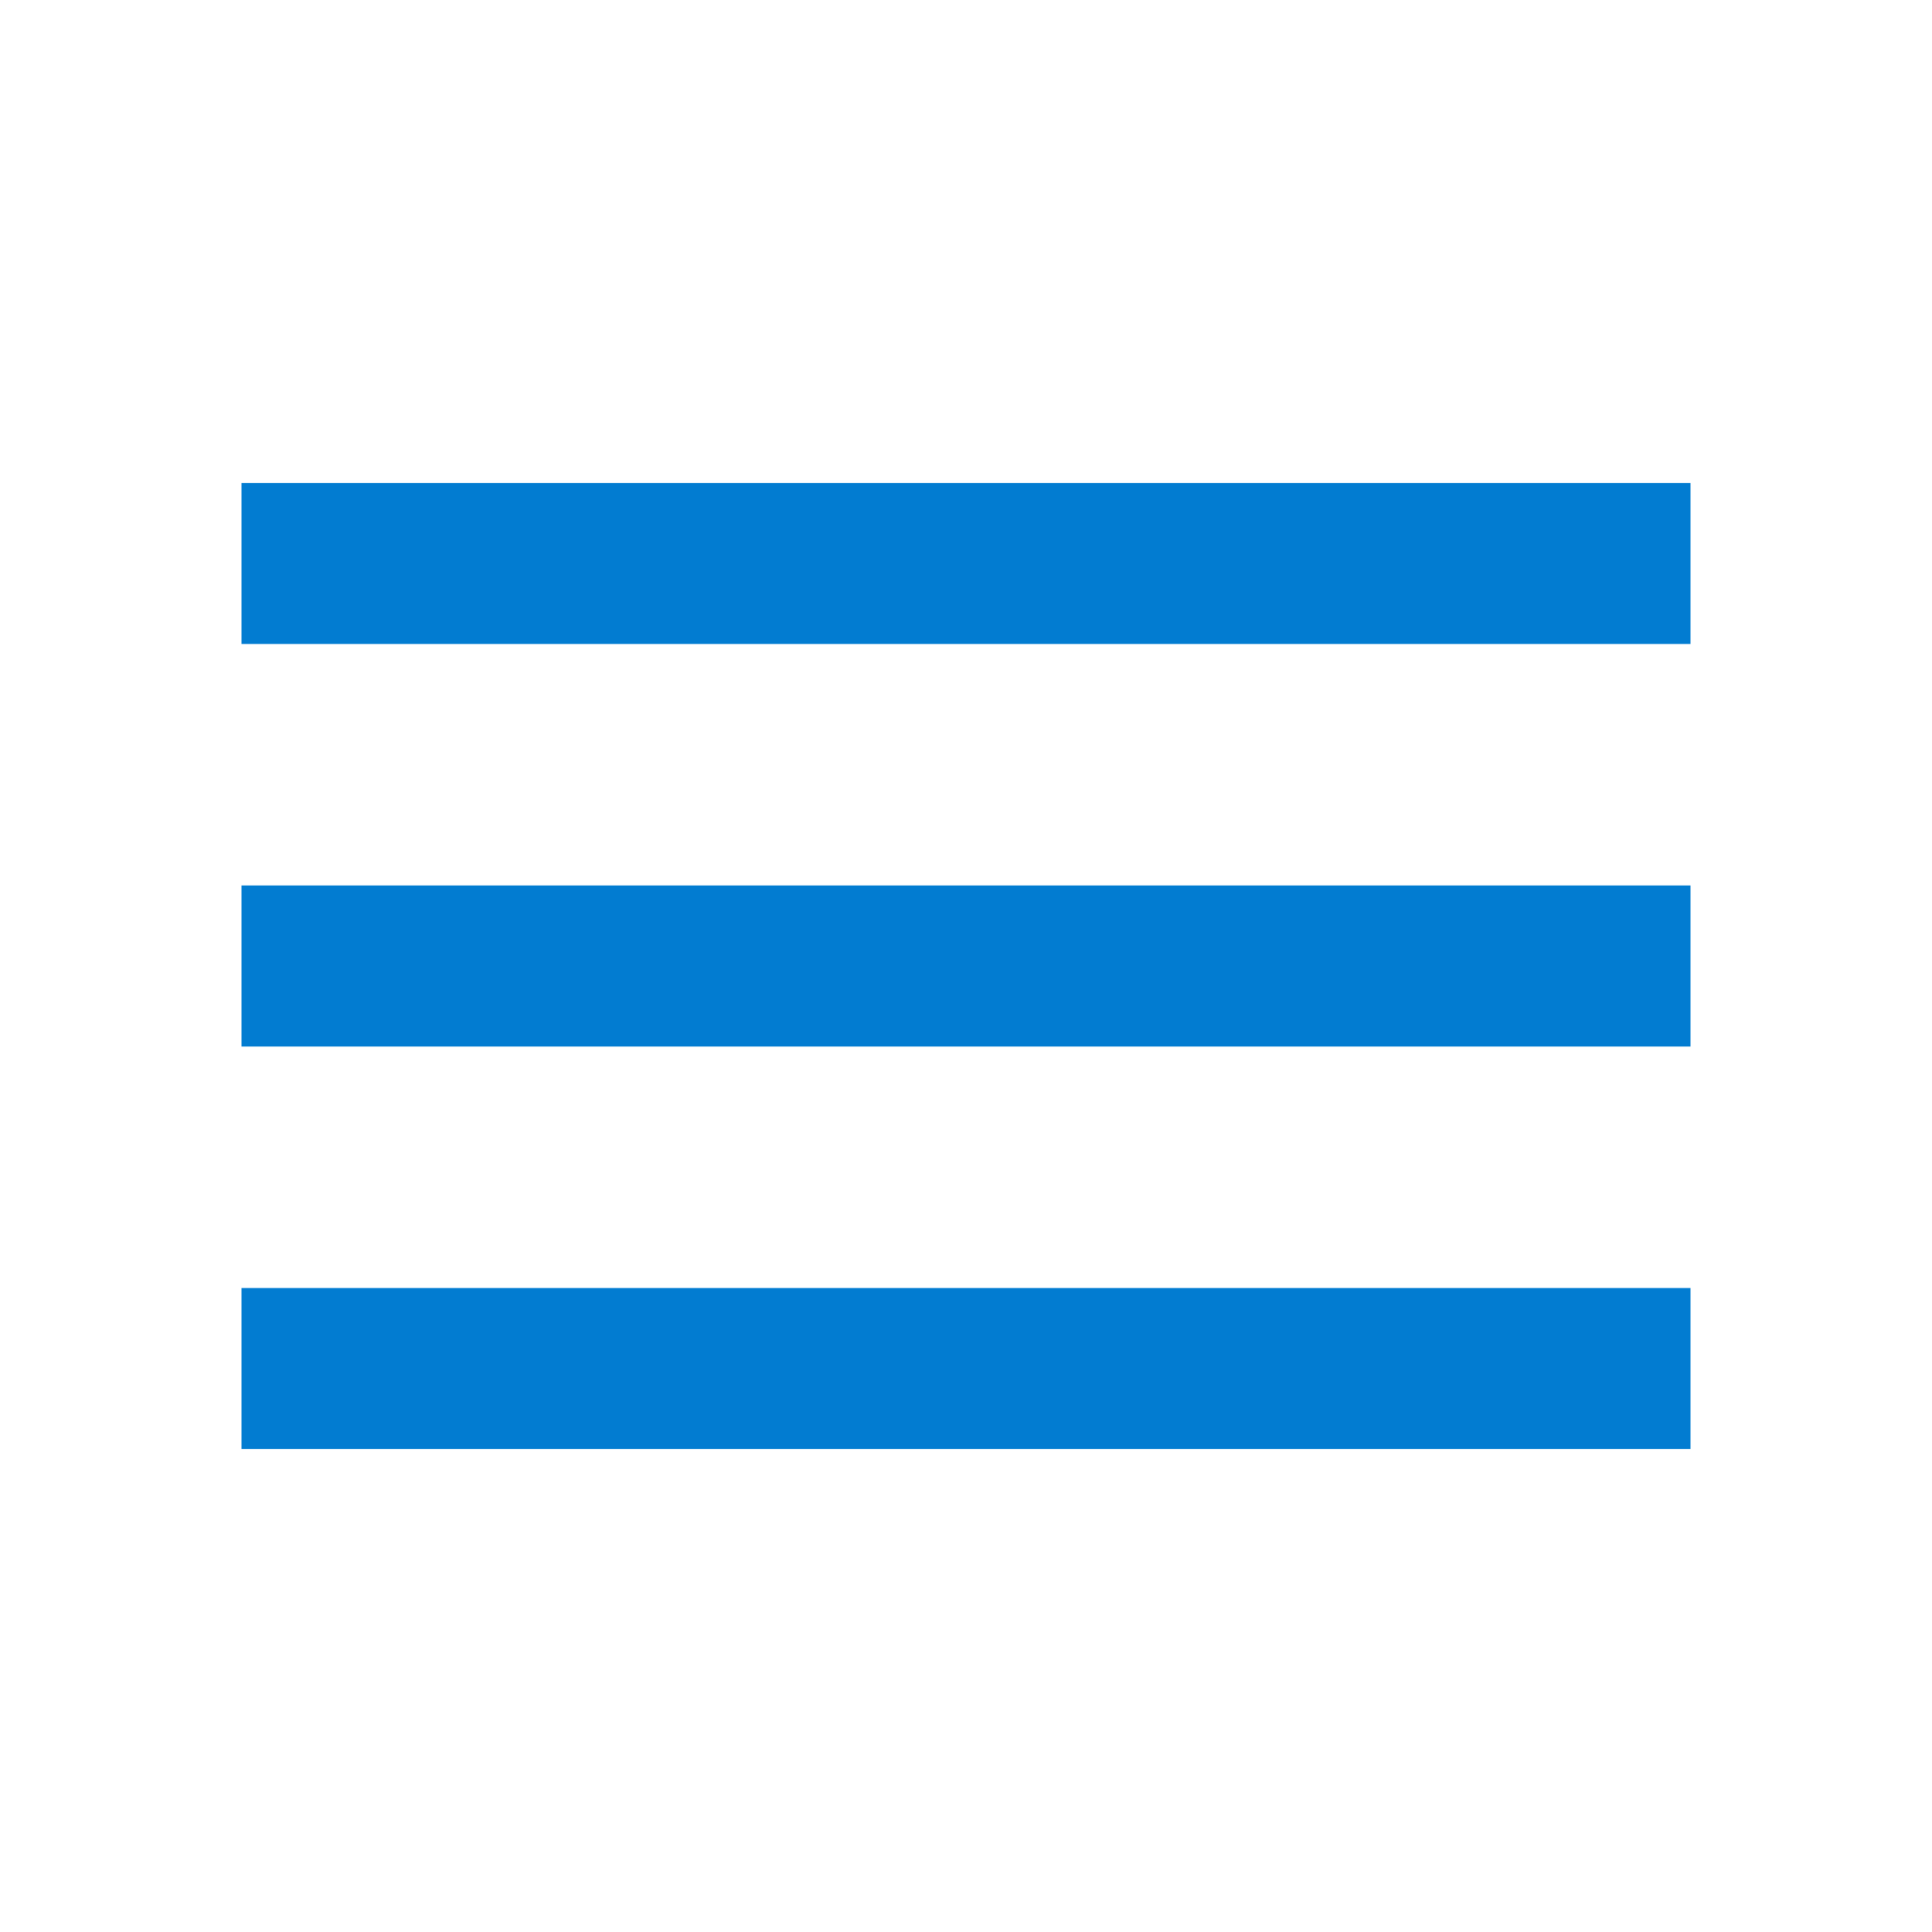
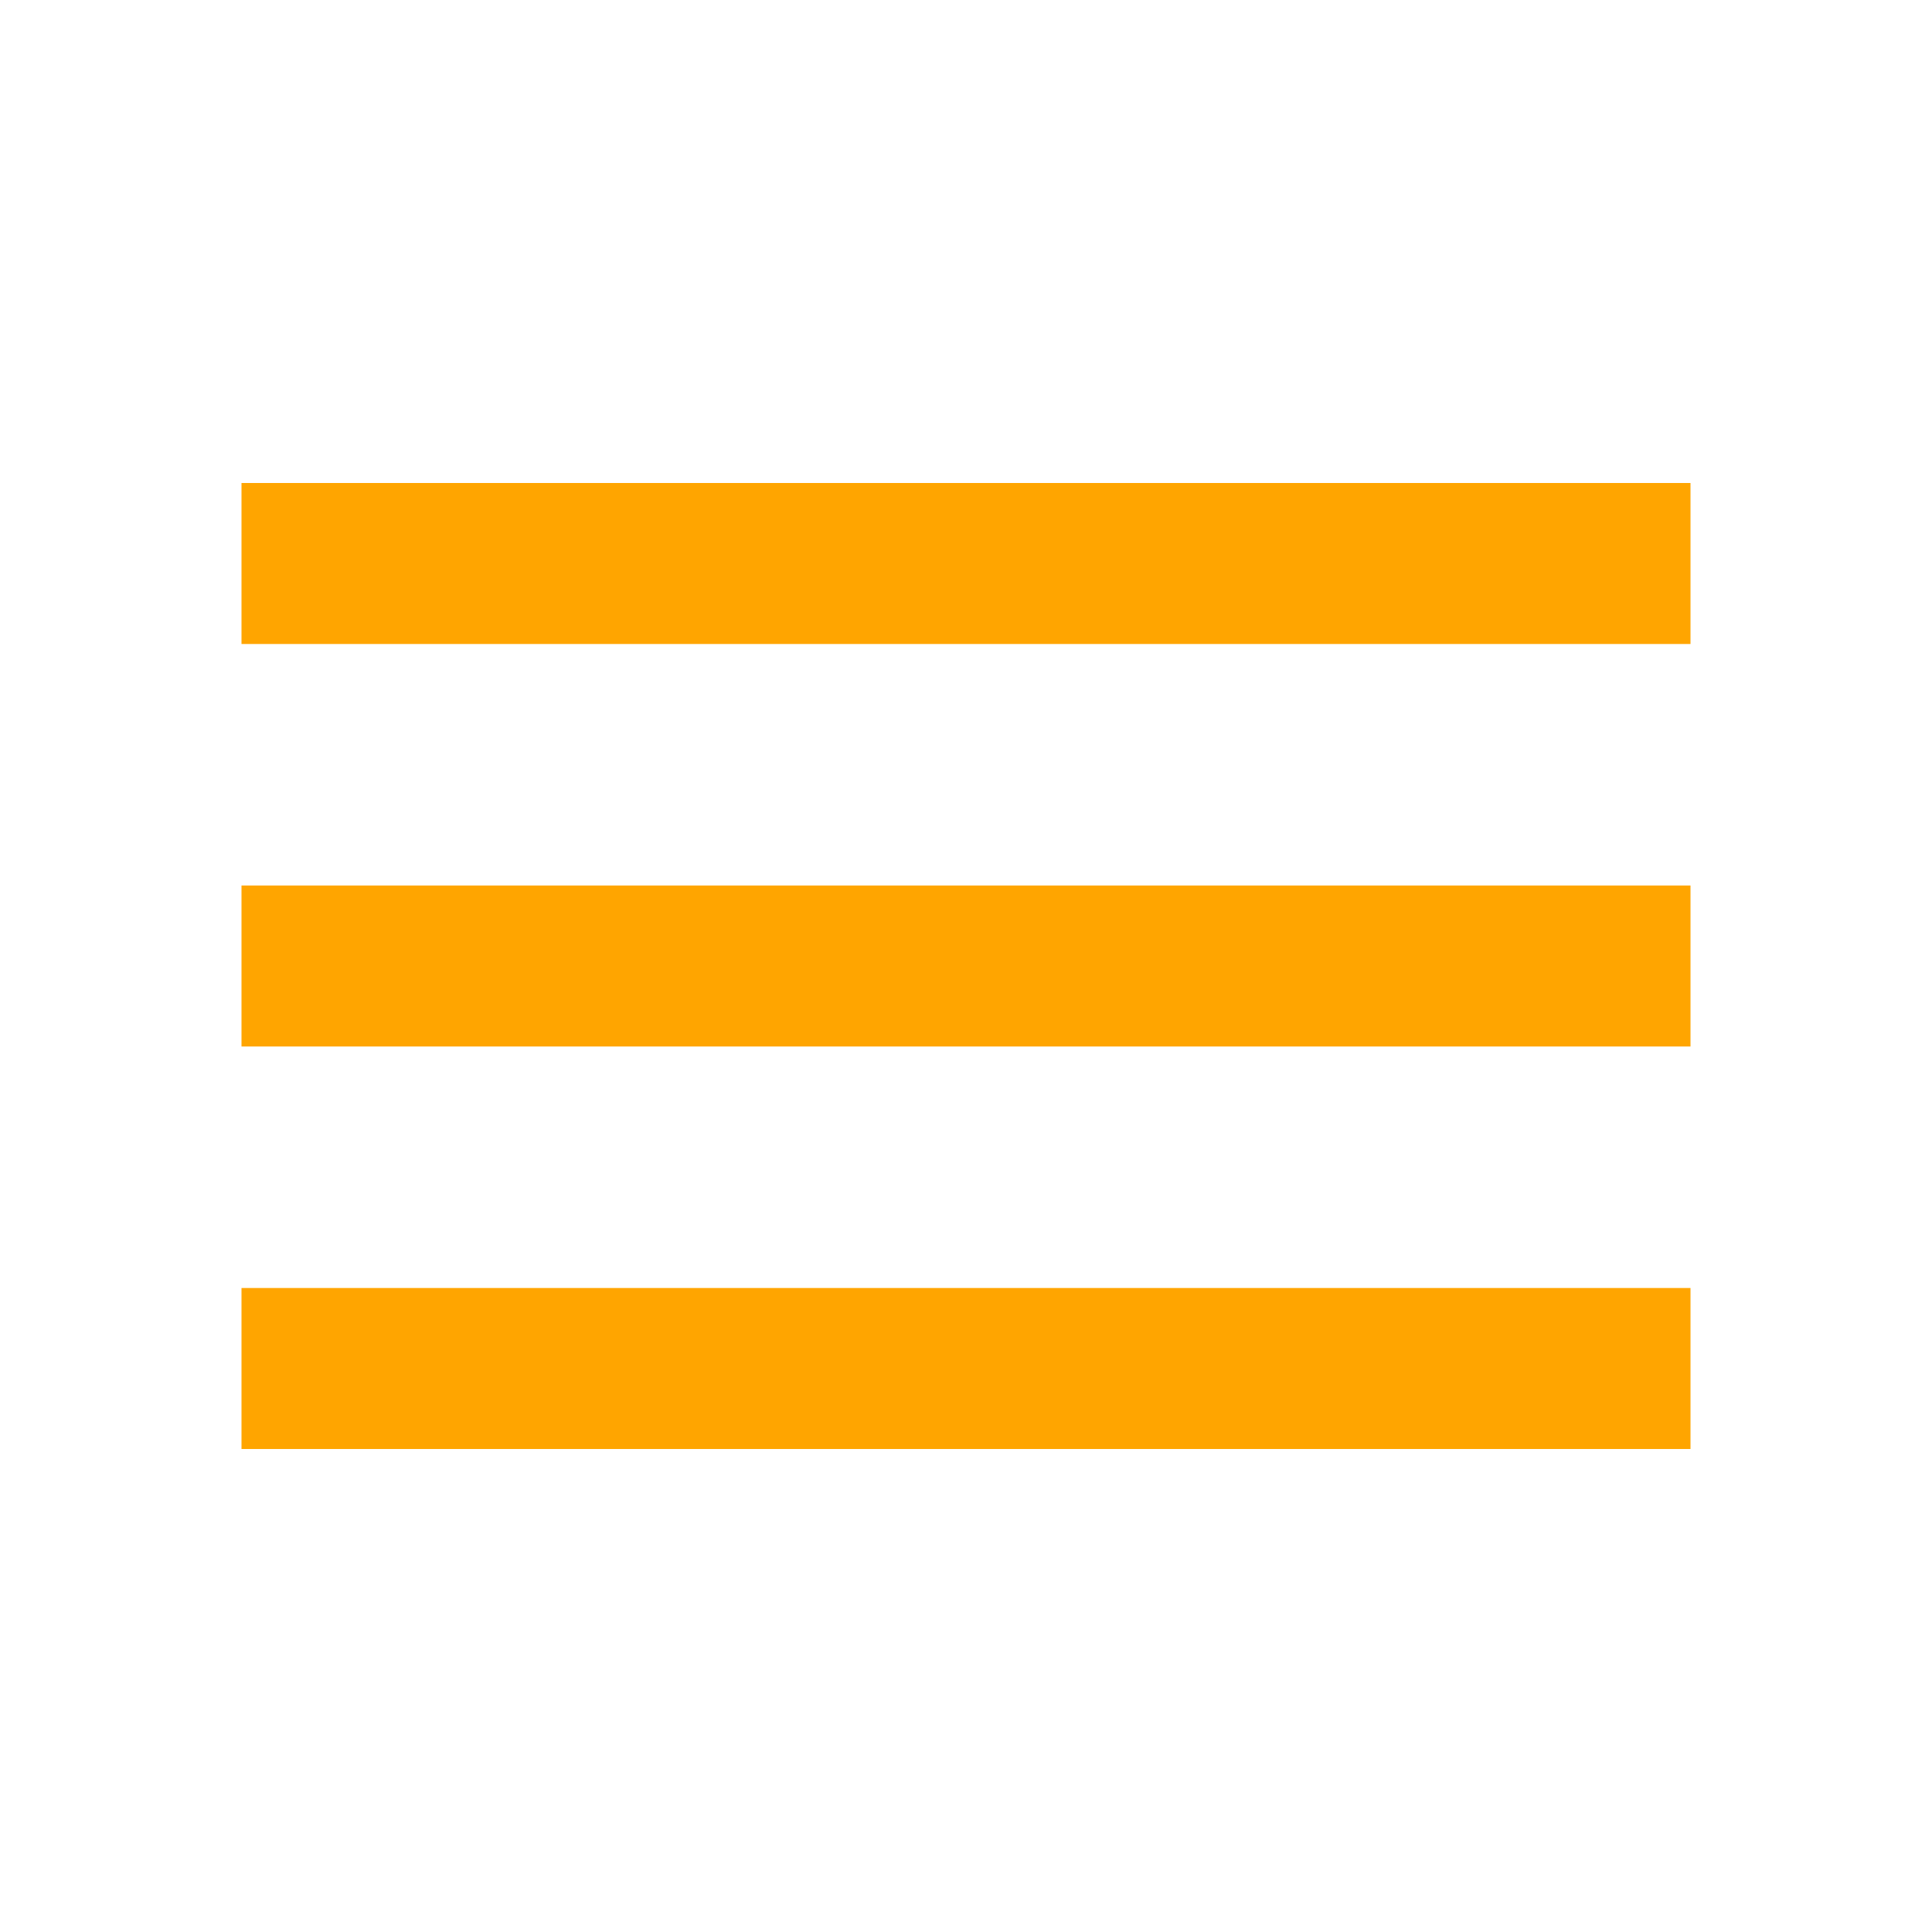
- <svg xmlns="http://www.w3.org/2000/svg" viewBox="0 0 24 24" fill="#027cd1" width="18px" height="18px">
+ <svg xmlns="http://www.w3.org/2000/svg" viewBox="0 0 24 24" fill="orange" width="18px" height="18px">
  <path d="M0 0h24v24H0z" fill="none" />
  <path d="M3 18h18v-2H3v2zm0-5h18v-2H3v2zm0-7v2h18V6H3z" />
</svg>
